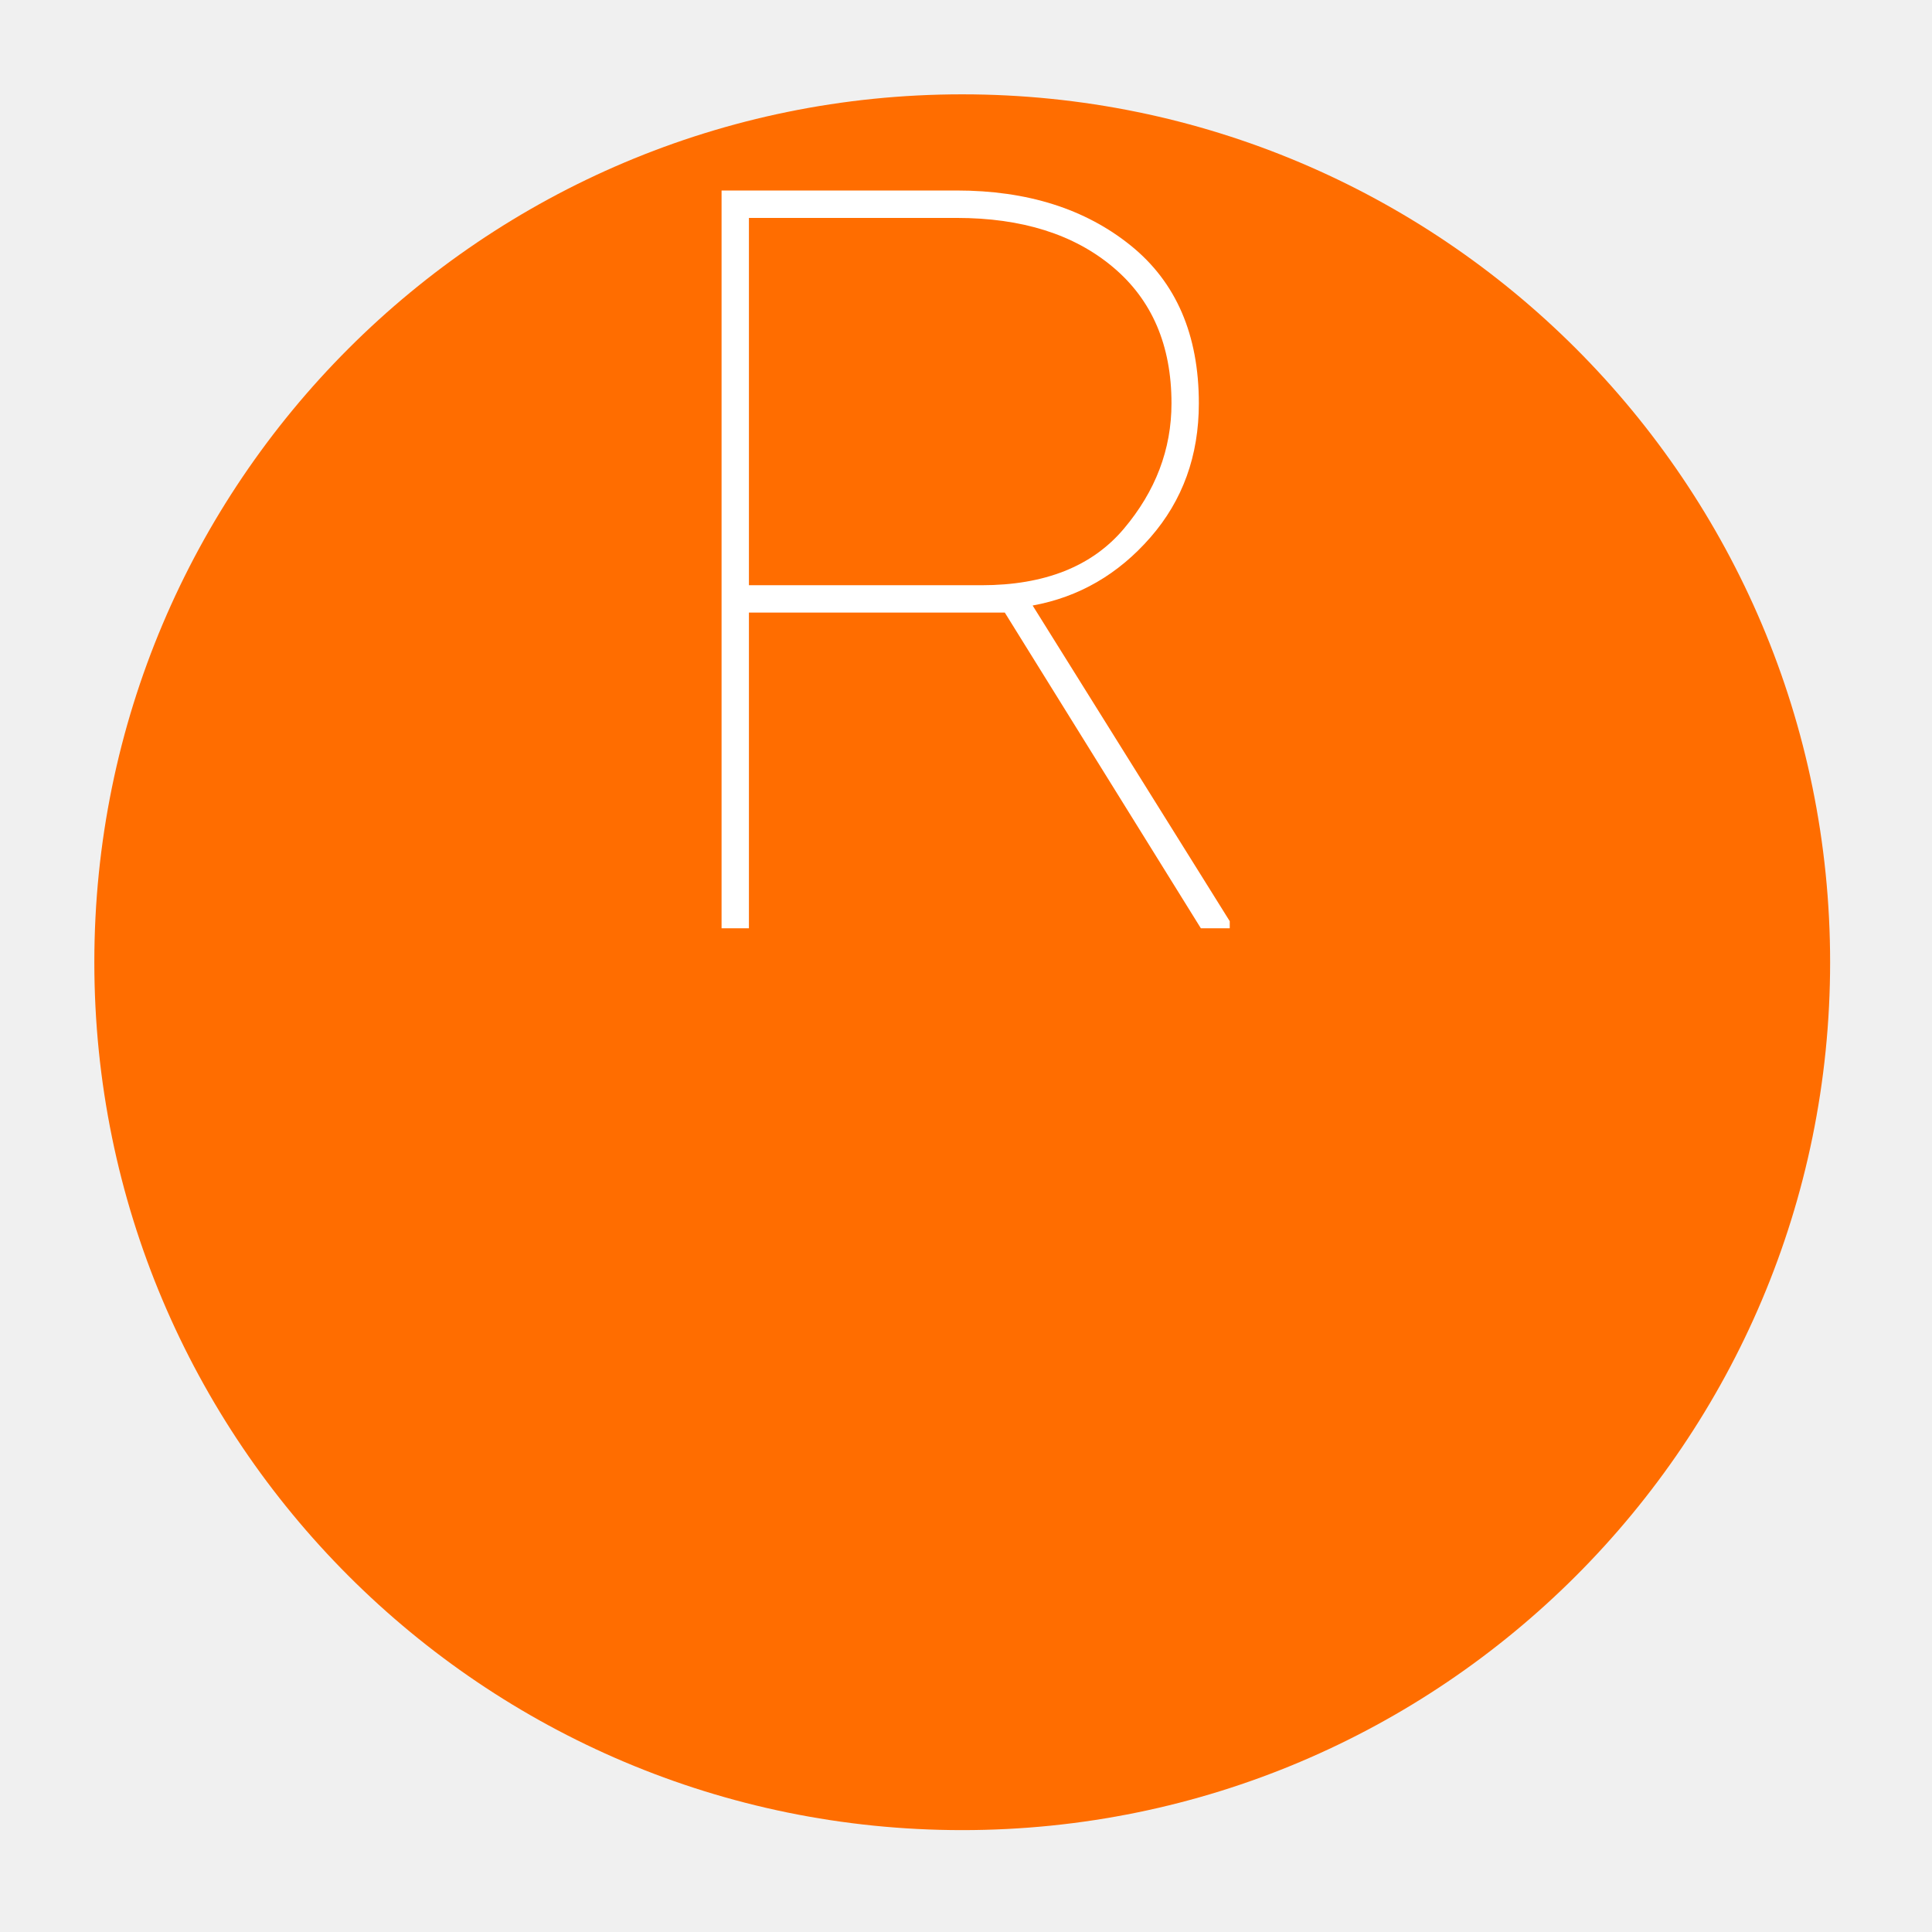
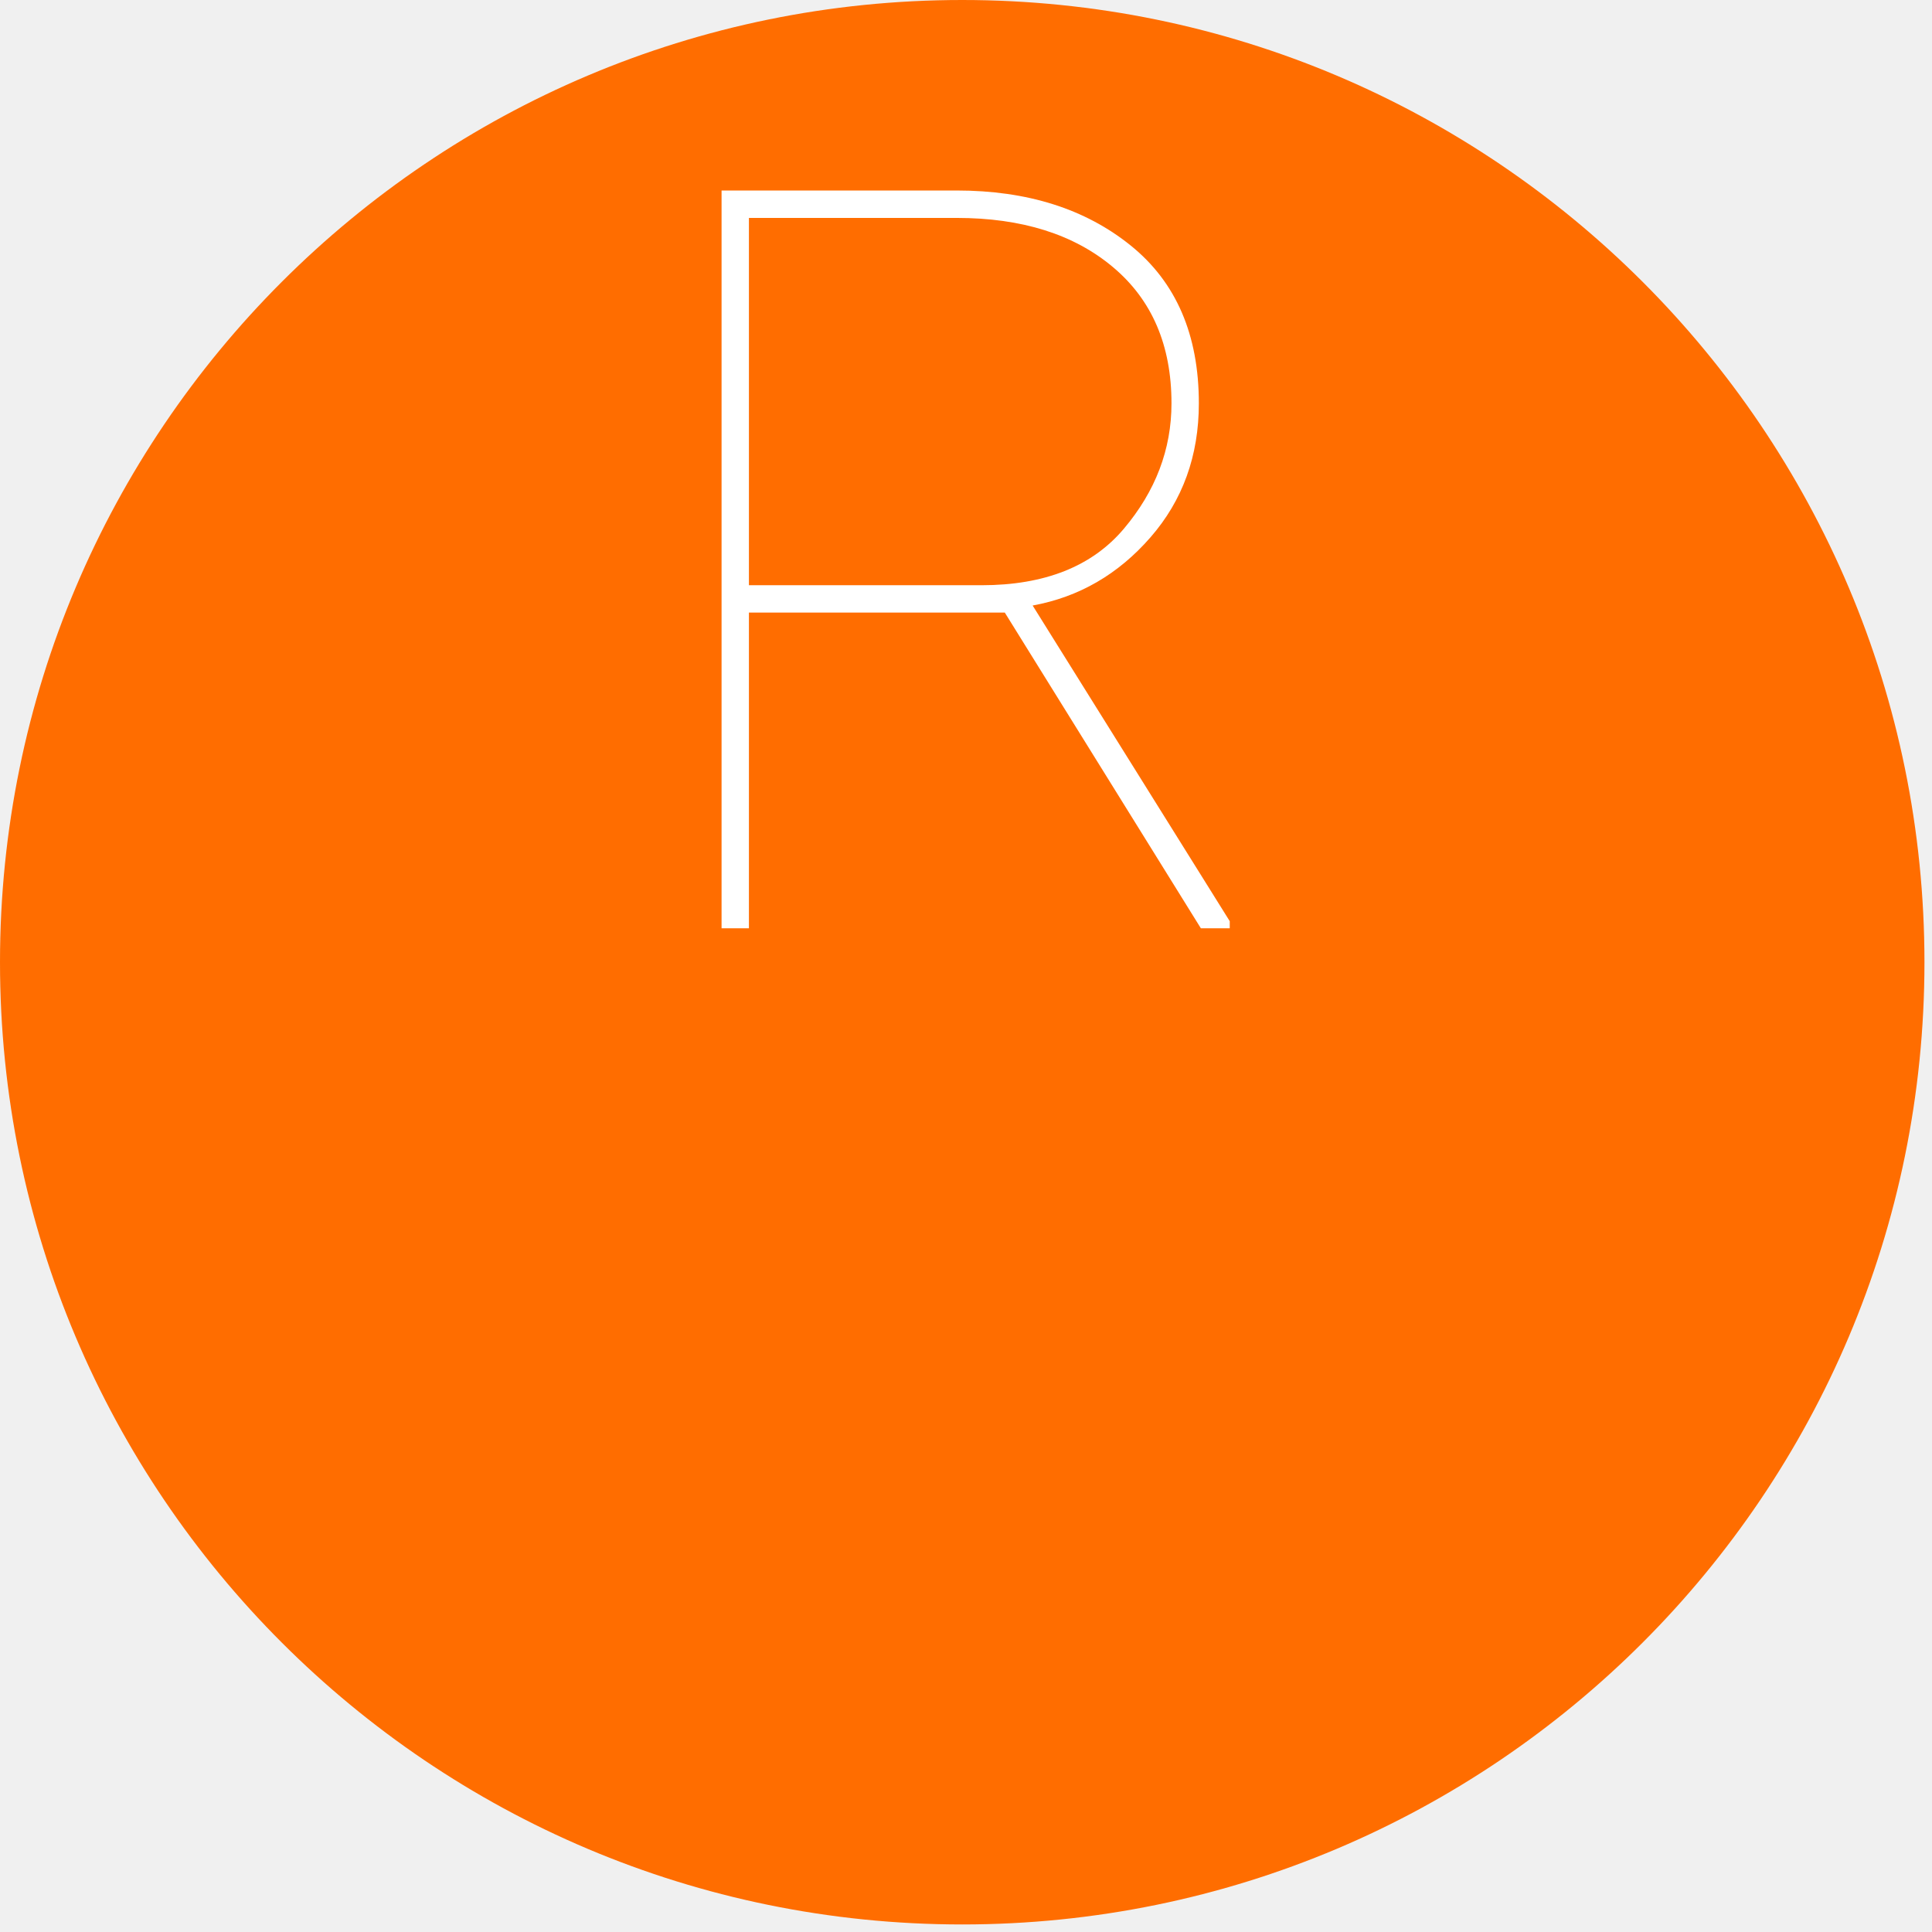
<svg xmlns="http://www.w3.org/2000/svg" width="532" height="532" viewBox="0 0 512 512">
-   <circle cx="255" cy="255" r="230" fill="#ff6d00" />
+   <circle cx="255" cy="255" r="255" fill="#ff6d00" />
  <text x="255" y="246" alignment-baseline="central" text-anchor="middle" fill="#fff" font-size="275" font-weight="100" font-family="Roboto">R</text>
</svg>
